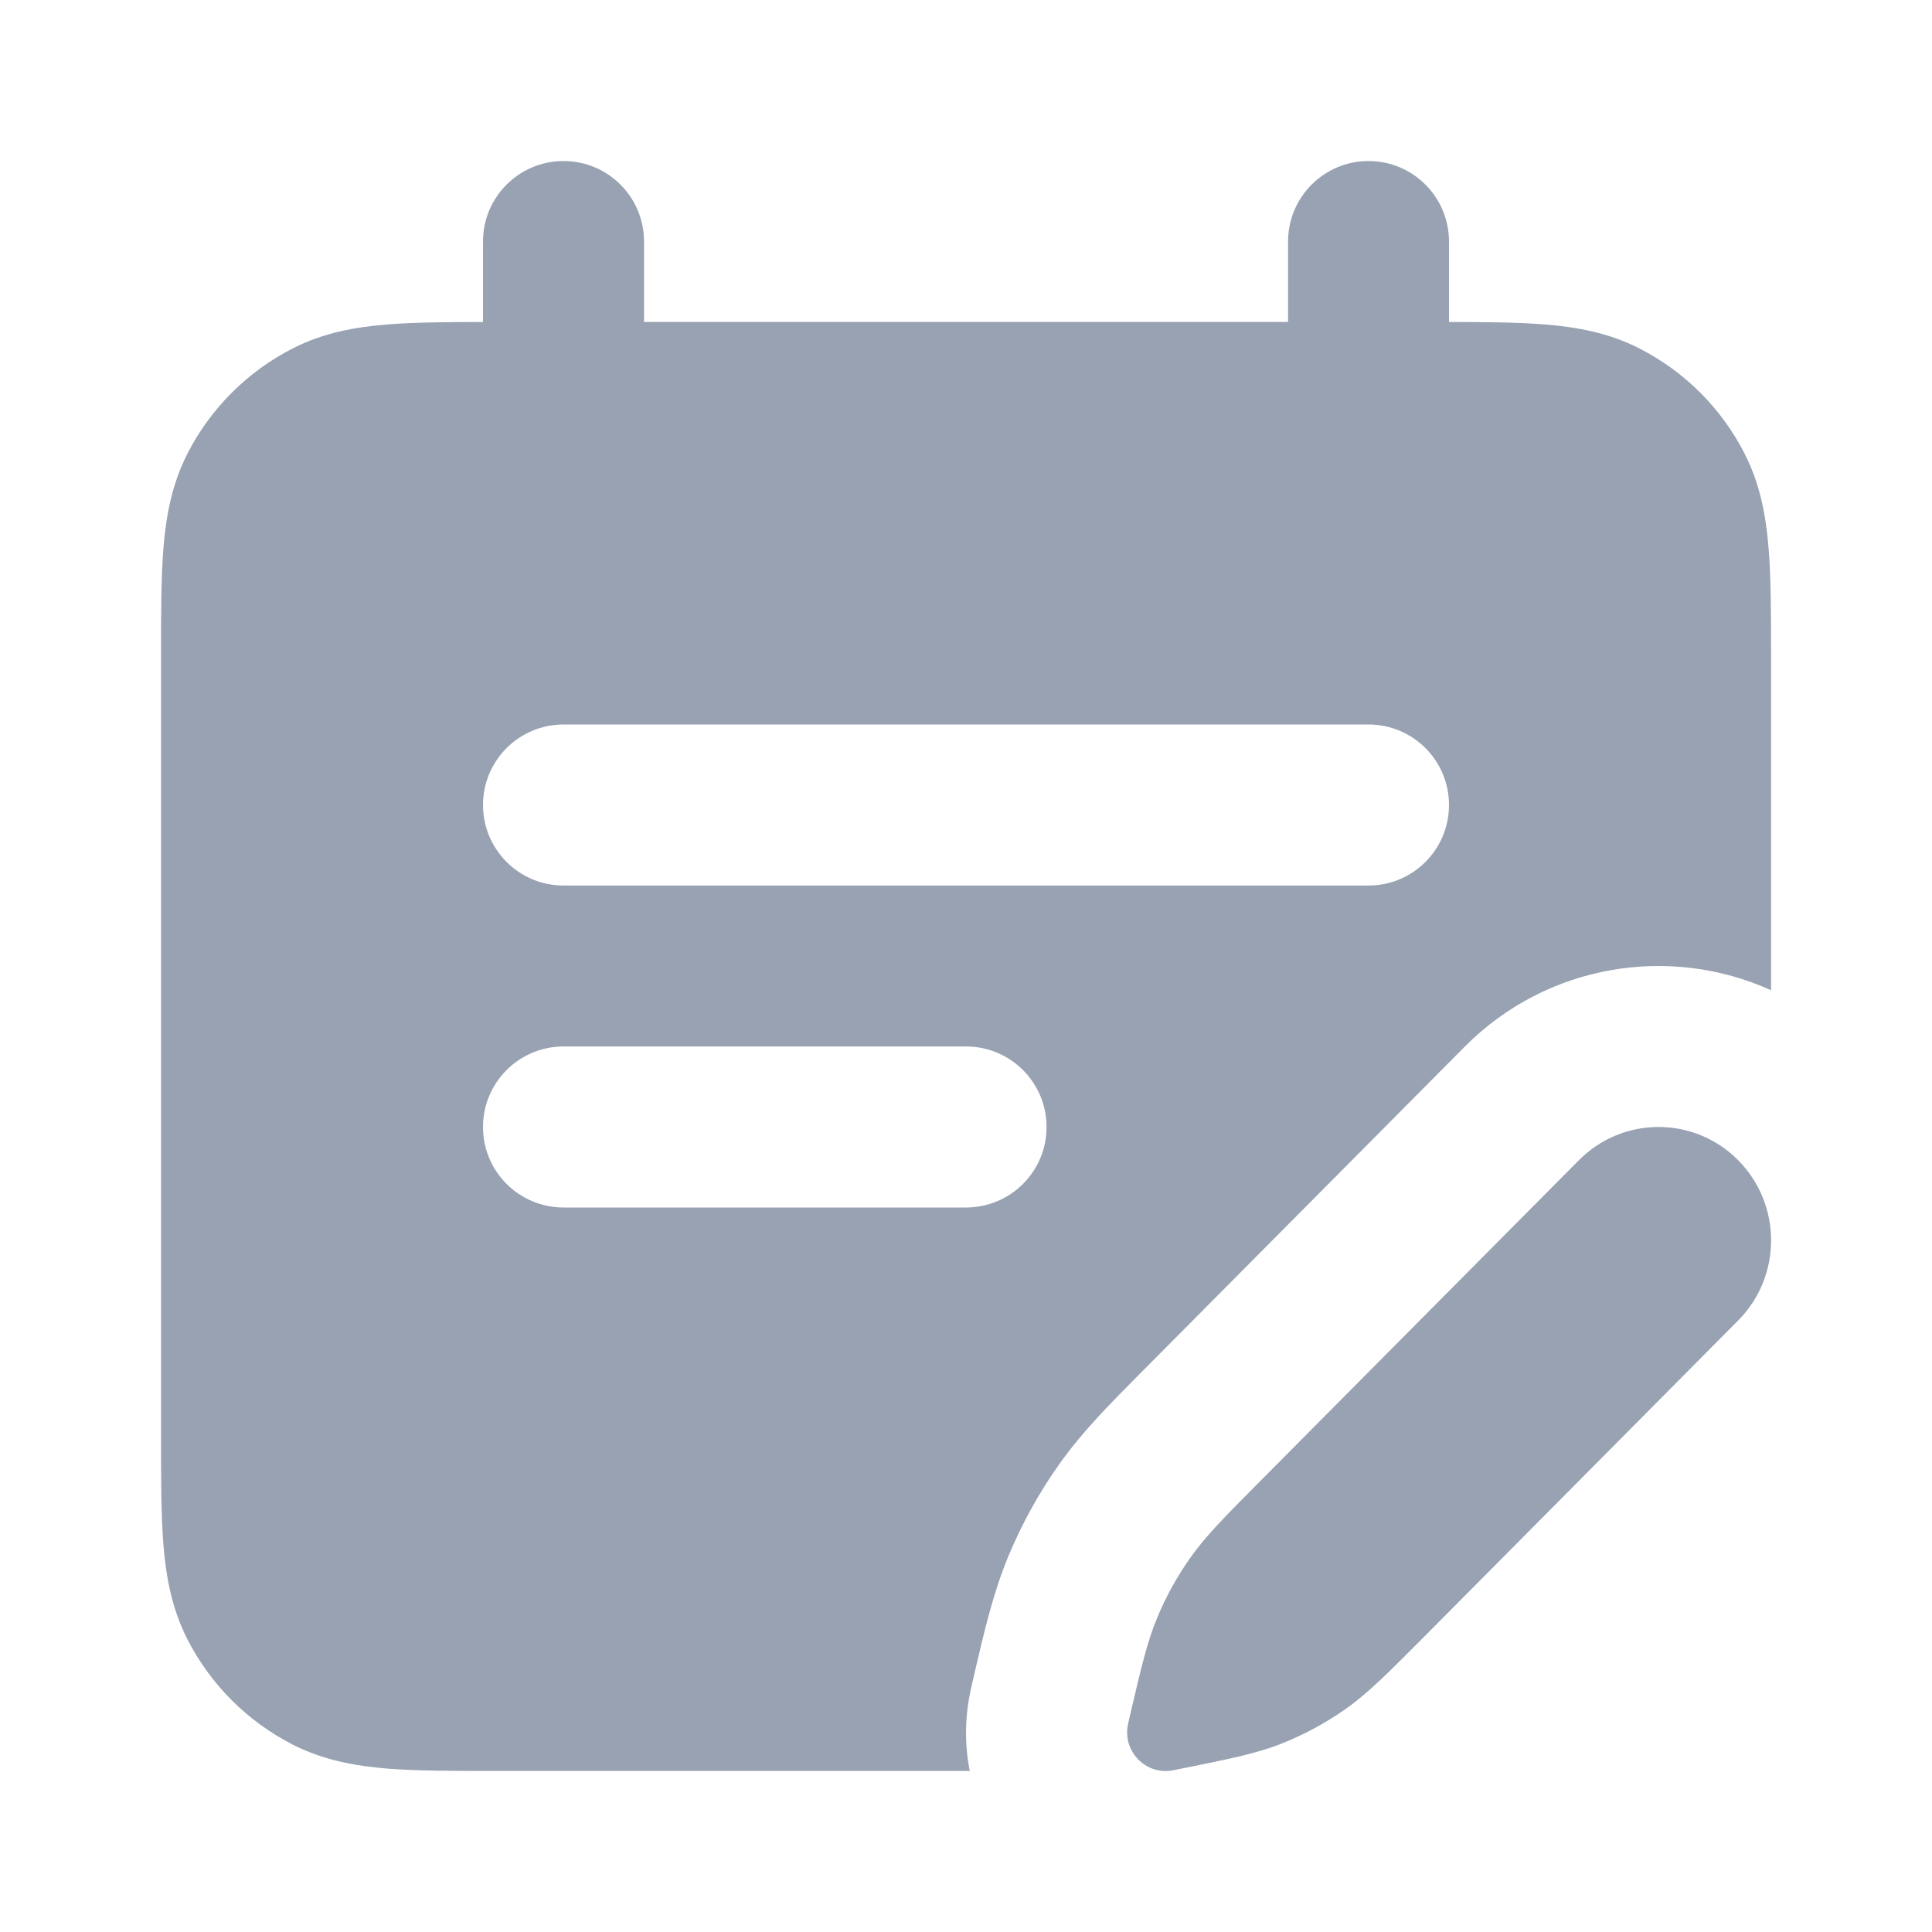
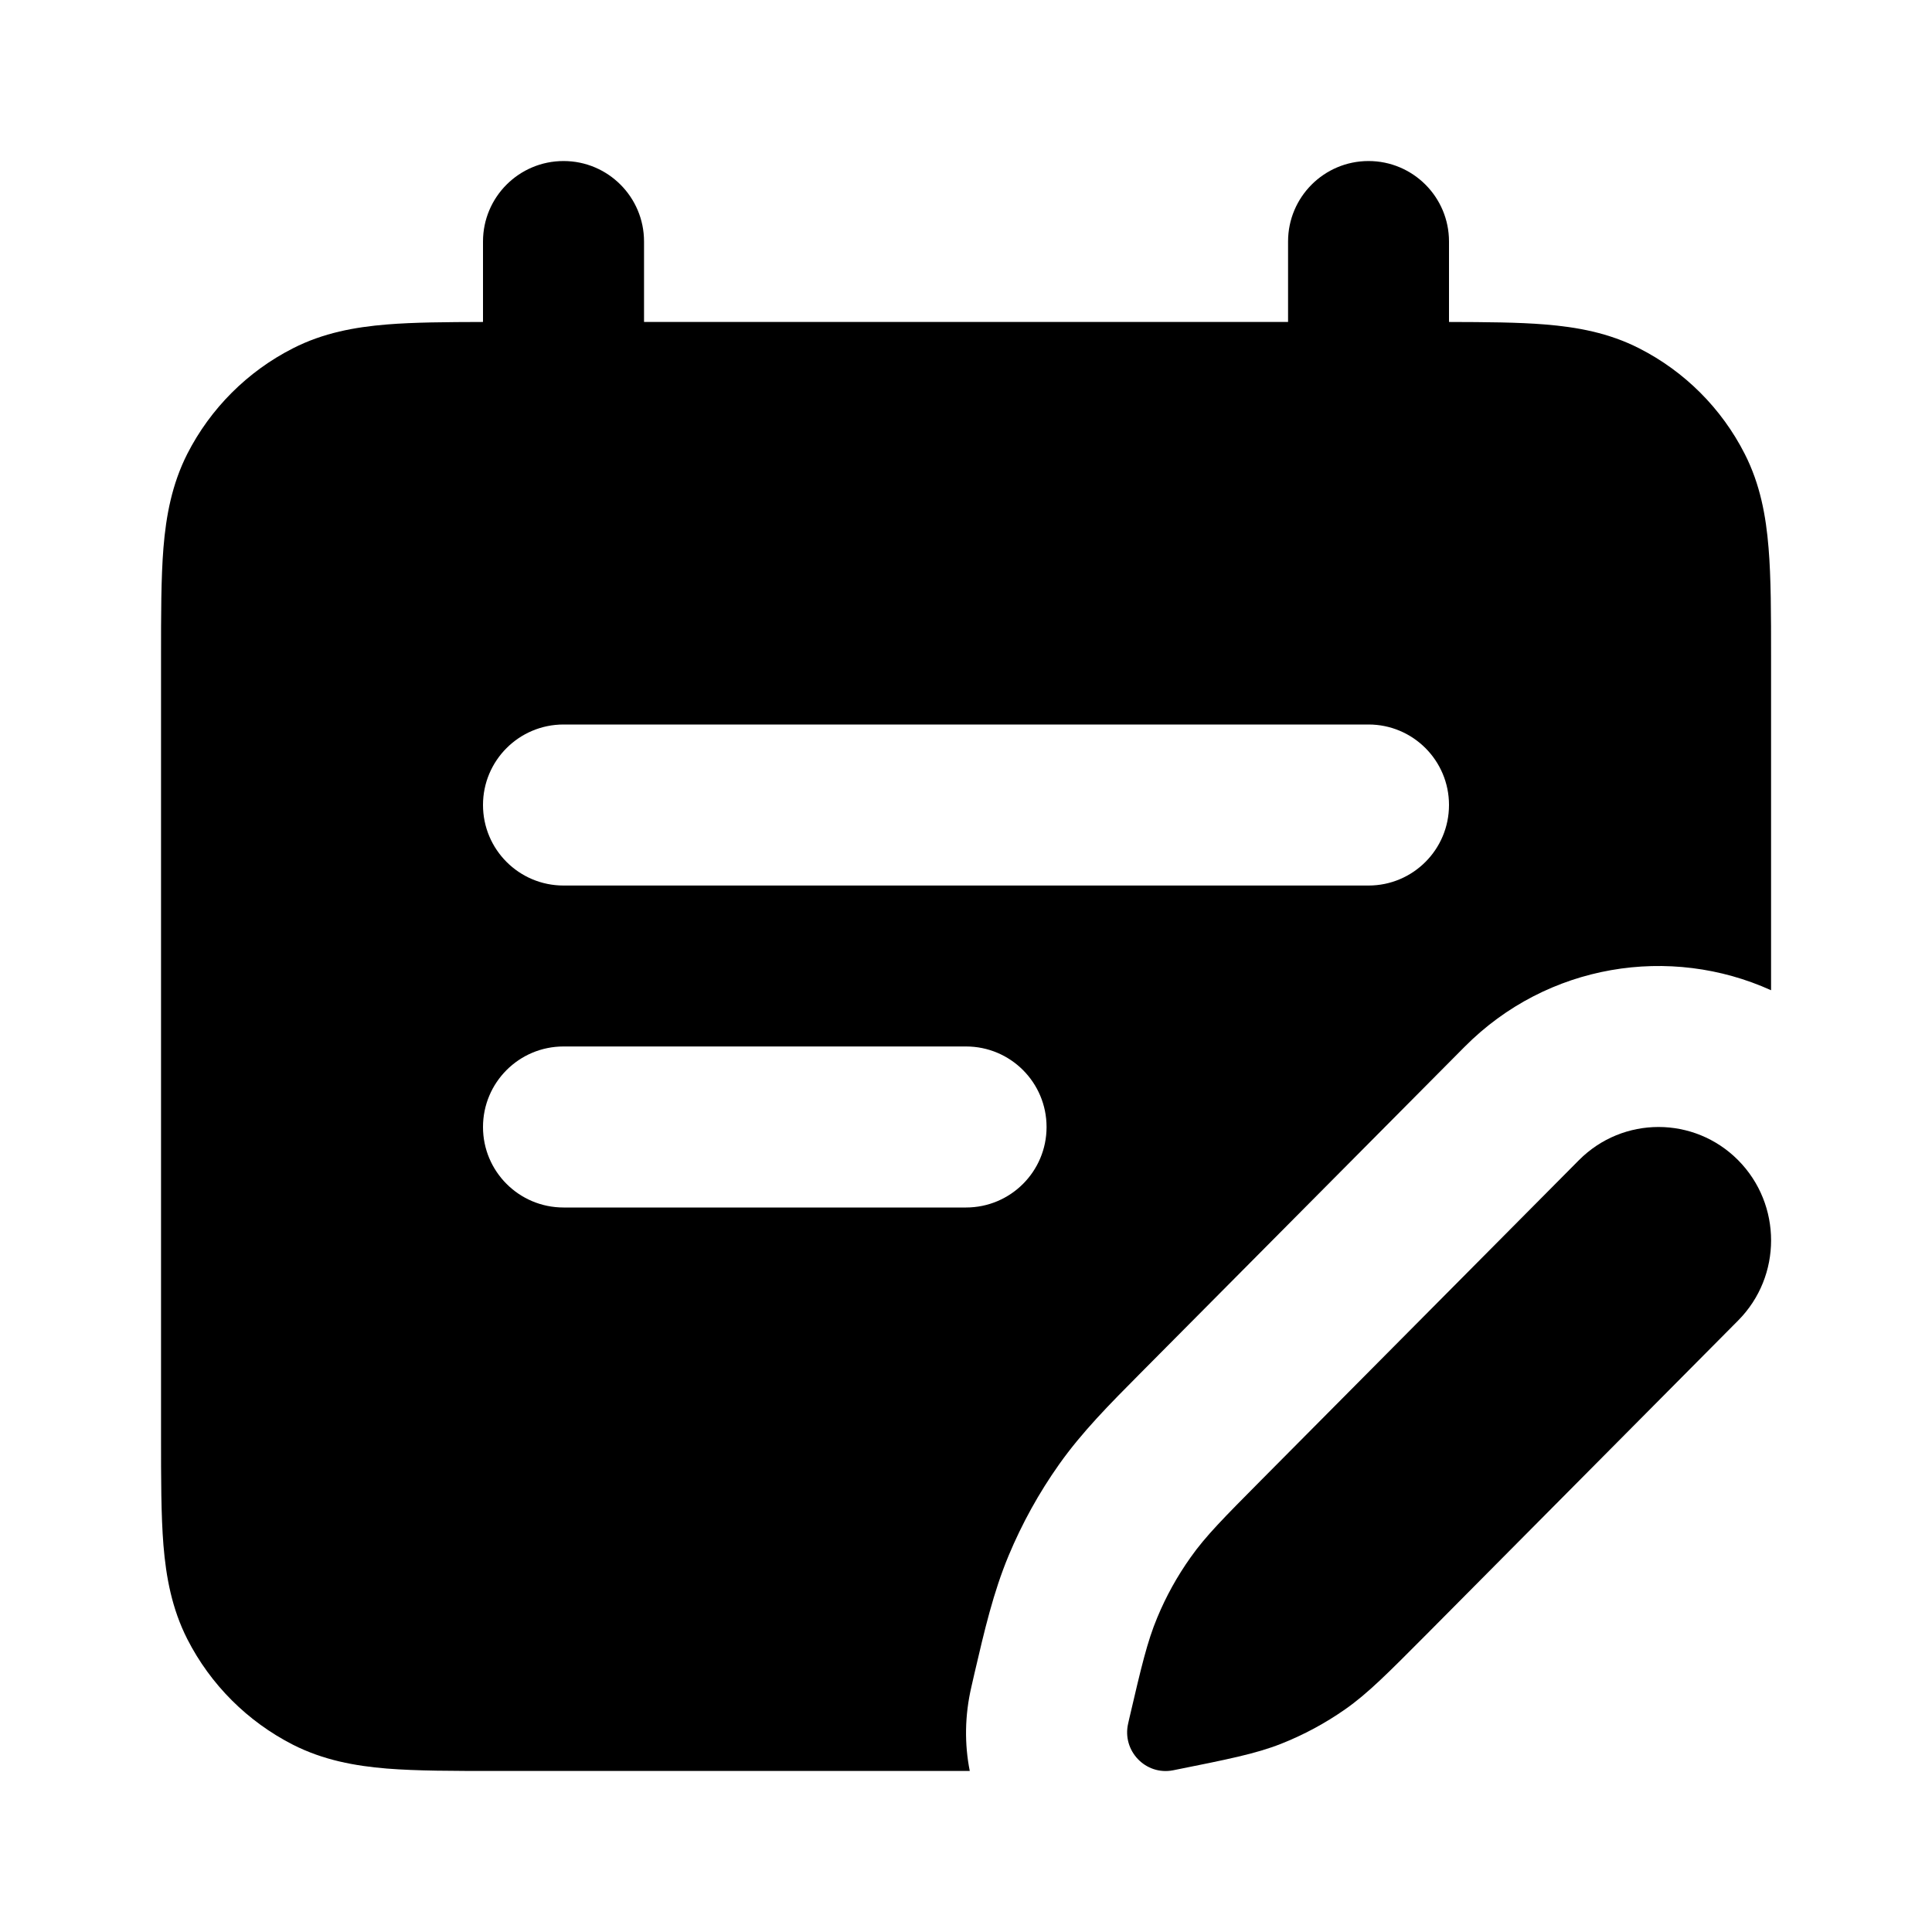
<svg xmlns="http://www.w3.org/2000/svg" width="20" height="20" viewBox="0 0 20 20" fill="none">
-   <path fill-rule="evenodd" clip-rule="evenodd" d="M6.667 2.5C6.667 2.04 6.294 1.667 5.834 1.667C5.373 1.667 5 2.04 5 2.5V3.333C4.618 3.334 4.284 3.336 4.004 3.359C3.675 3.386 3.347 3.445 3.032 3.606C2.562 3.845 2.179 4.228 1.939 4.698C1.779 5.014 1.719 5.341 1.692 5.671C1.667 5.983 1.667 6.362 1.667 6.801V14.866C1.667 15.305 1.667 15.684 1.692 15.996C1.719 16.325 1.779 16.653 1.939 16.968C2.179 17.439 2.562 17.821 3.032 18.061C3.347 18.221 3.675 18.281 4.004 18.308C4.317 18.333 4.696 18.333 5.135 18.333H10.039C9.984 18.056 9.986 17.761 10.056 17.461L10.088 17.321C10.191 16.879 10.283 16.483 10.441 16.104C10.58 15.771 10.755 15.454 10.964 15.159C11.201 14.824 11.487 14.536 11.806 14.215L15.162 10.836C16.018 9.974 17.29 9.778 18.334 10.251V6.801C18.334 6.362 18.334 5.983 18.308 5.671C18.281 5.341 18.222 5.014 18.061 4.698C17.822 4.228 17.439 3.845 16.969 3.606C16.653 3.445 16.326 3.386 15.996 3.359C15.716 3.336 15.383 3.334 15 3.333V2.5C15 2.04 14.627 1.667 14.167 1.667C13.707 1.667 13.334 2.04 13.334 2.5V3.333H6.667V2.5ZM5.834 7.5C5.373 7.5 5 7.873 5 8.333C5 8.794 5.373 9.167 5.834 9.167H14.167C14.627 9.167 15 8.794 15 8.333C15 7.873 14.627 7.5 14.167 7.5H5.834ZM5.834 10.833C5.373 10.833 5 11.206 5 11.667C5 12.127 5.373 12.5 5.834 12.5H10C10.461 12.5 10.834 12.127 10.834 11.667C10.834 11.206 10.461 10.833 10 10.833H5.834Z" fill="#98A2B3" />
-   <path d="M17.993 12.01C17.538 11.552 16.8 11.552 16.345 12.01L13.055 15.323C12.671 15.71 12.479 15.903 12.325 16.122C12.187 16.316 12.071 16.525 11.98 16.745C11.876 16.993 11.814 17.259 11.69 17.791L11.679 17.84C11.612 18.124 11.86 18.382 12.144 18.326C12.712 18.212 12.996 18.156 13.261 18.052C13.496 17.959 13.719 17.839 13.926 17.694C14.16 17.53 14.364 17.324 14.774 16.912L17.993 13.67C18.448 13.212 18.448 12.469 17.993 12.01Z" fill="#98A2B3" />
+   <path fill-rule="evenodd" clip-rule="evenodd" d="M6.667 2.5C6.667 2.04 6.294 1.667 5.834 1.667C5.373 1.667 5 2.04 5 2.5V3.333C4.618 3.334 4.284 3.336 4.004 3.359C3.675 3.386 3.347 3.445 3.032 3.606C2.562 3.845 2.179 4.228 1.939 4.698C1.779 5.014 1.719 5.341 1.692 5.671C1.667 5.983 1.667 6.362 1.667 6.801V14.866C1.667 15.305 1.667 15.684 1.692 15.996C1.719 16.325 1.779 16.653 1.939 16.968C2.179 17.439 2.562 17.821 3.032 18.061C3.347 18.221 3.675 18.281 4.004 18.308C4.317 18.333 4.696 18.333 5.135 18.333H10.039C9.984 18.056 9.986 17.761 10.056 17.461L10.088 17.321C10.191 16.879 10.283 16.483 10.441 16.104C10.58 15.771 10.755 15.454 10.964 15.159C11.201 14.824 11.487 14.536 11.806 14.215L15.162 10.836C16.018 9.974 17.29 9.778 18.334 10.251V6.801C18.334 6.362 18.334 5.983 18.308 5.671C18.281 5.341 18.222 5.014 18.061 4.698C17.822 4.228 17.439 3.845 16.969 3.606C16.653 3.445 16.326 3.386 15.996 3.359C15.716 3.336 15.383 3.334 15 3.333V2.5C15 2.04 14.627 1.667 14.167 1.667C13.707 1.667 13.334 2.04 13.334 2.5V3.333H6.667V2.5ZM5.834 7.5C5.373 7.5 5 7.873 5 8.333C5 8.794 5.373 9.167 5.834 9.167H14.167C14.627 9.167 15 8.794 15 8.333C15 7.873 14.627 7.5 14.167 7.5H5.834ZM5.834 10.833C5.373 10.833 5 11.206 5 11.667C5 12.127 5.373 12.5 5.834 12.5H10C10.461 12.5 10.834 12.127 10.834 11.667C10.834 11.206 10.461 10.833 10 10.833H5.834Z" fill="currentColor" />
+   <path d="M17.993 12.01C17.538 11.552 16.8 11.552 16.345 12.01L13.055 15.323C12.671 15.71 12.479 15.903 12.325 16.122C12.187 16.316 12.071 16.525 11.98 16.745C11.876 16.993 11.814 17.259 11.69 17.791L11.679 17.84C11.612 18.124 11.86 18.382 12.144 18.326C12.712 18.212 12.996 18.156 13.261 18.052C13.496 17.959 13.719 17.839 13.926 17.694C14.16 17.53 14.364 17.324 14.774 16.912L17.993 13.67C18.448 13.212 18.448 12.469 17.993 12.01Z" fill="currentColor" />
</svg>
